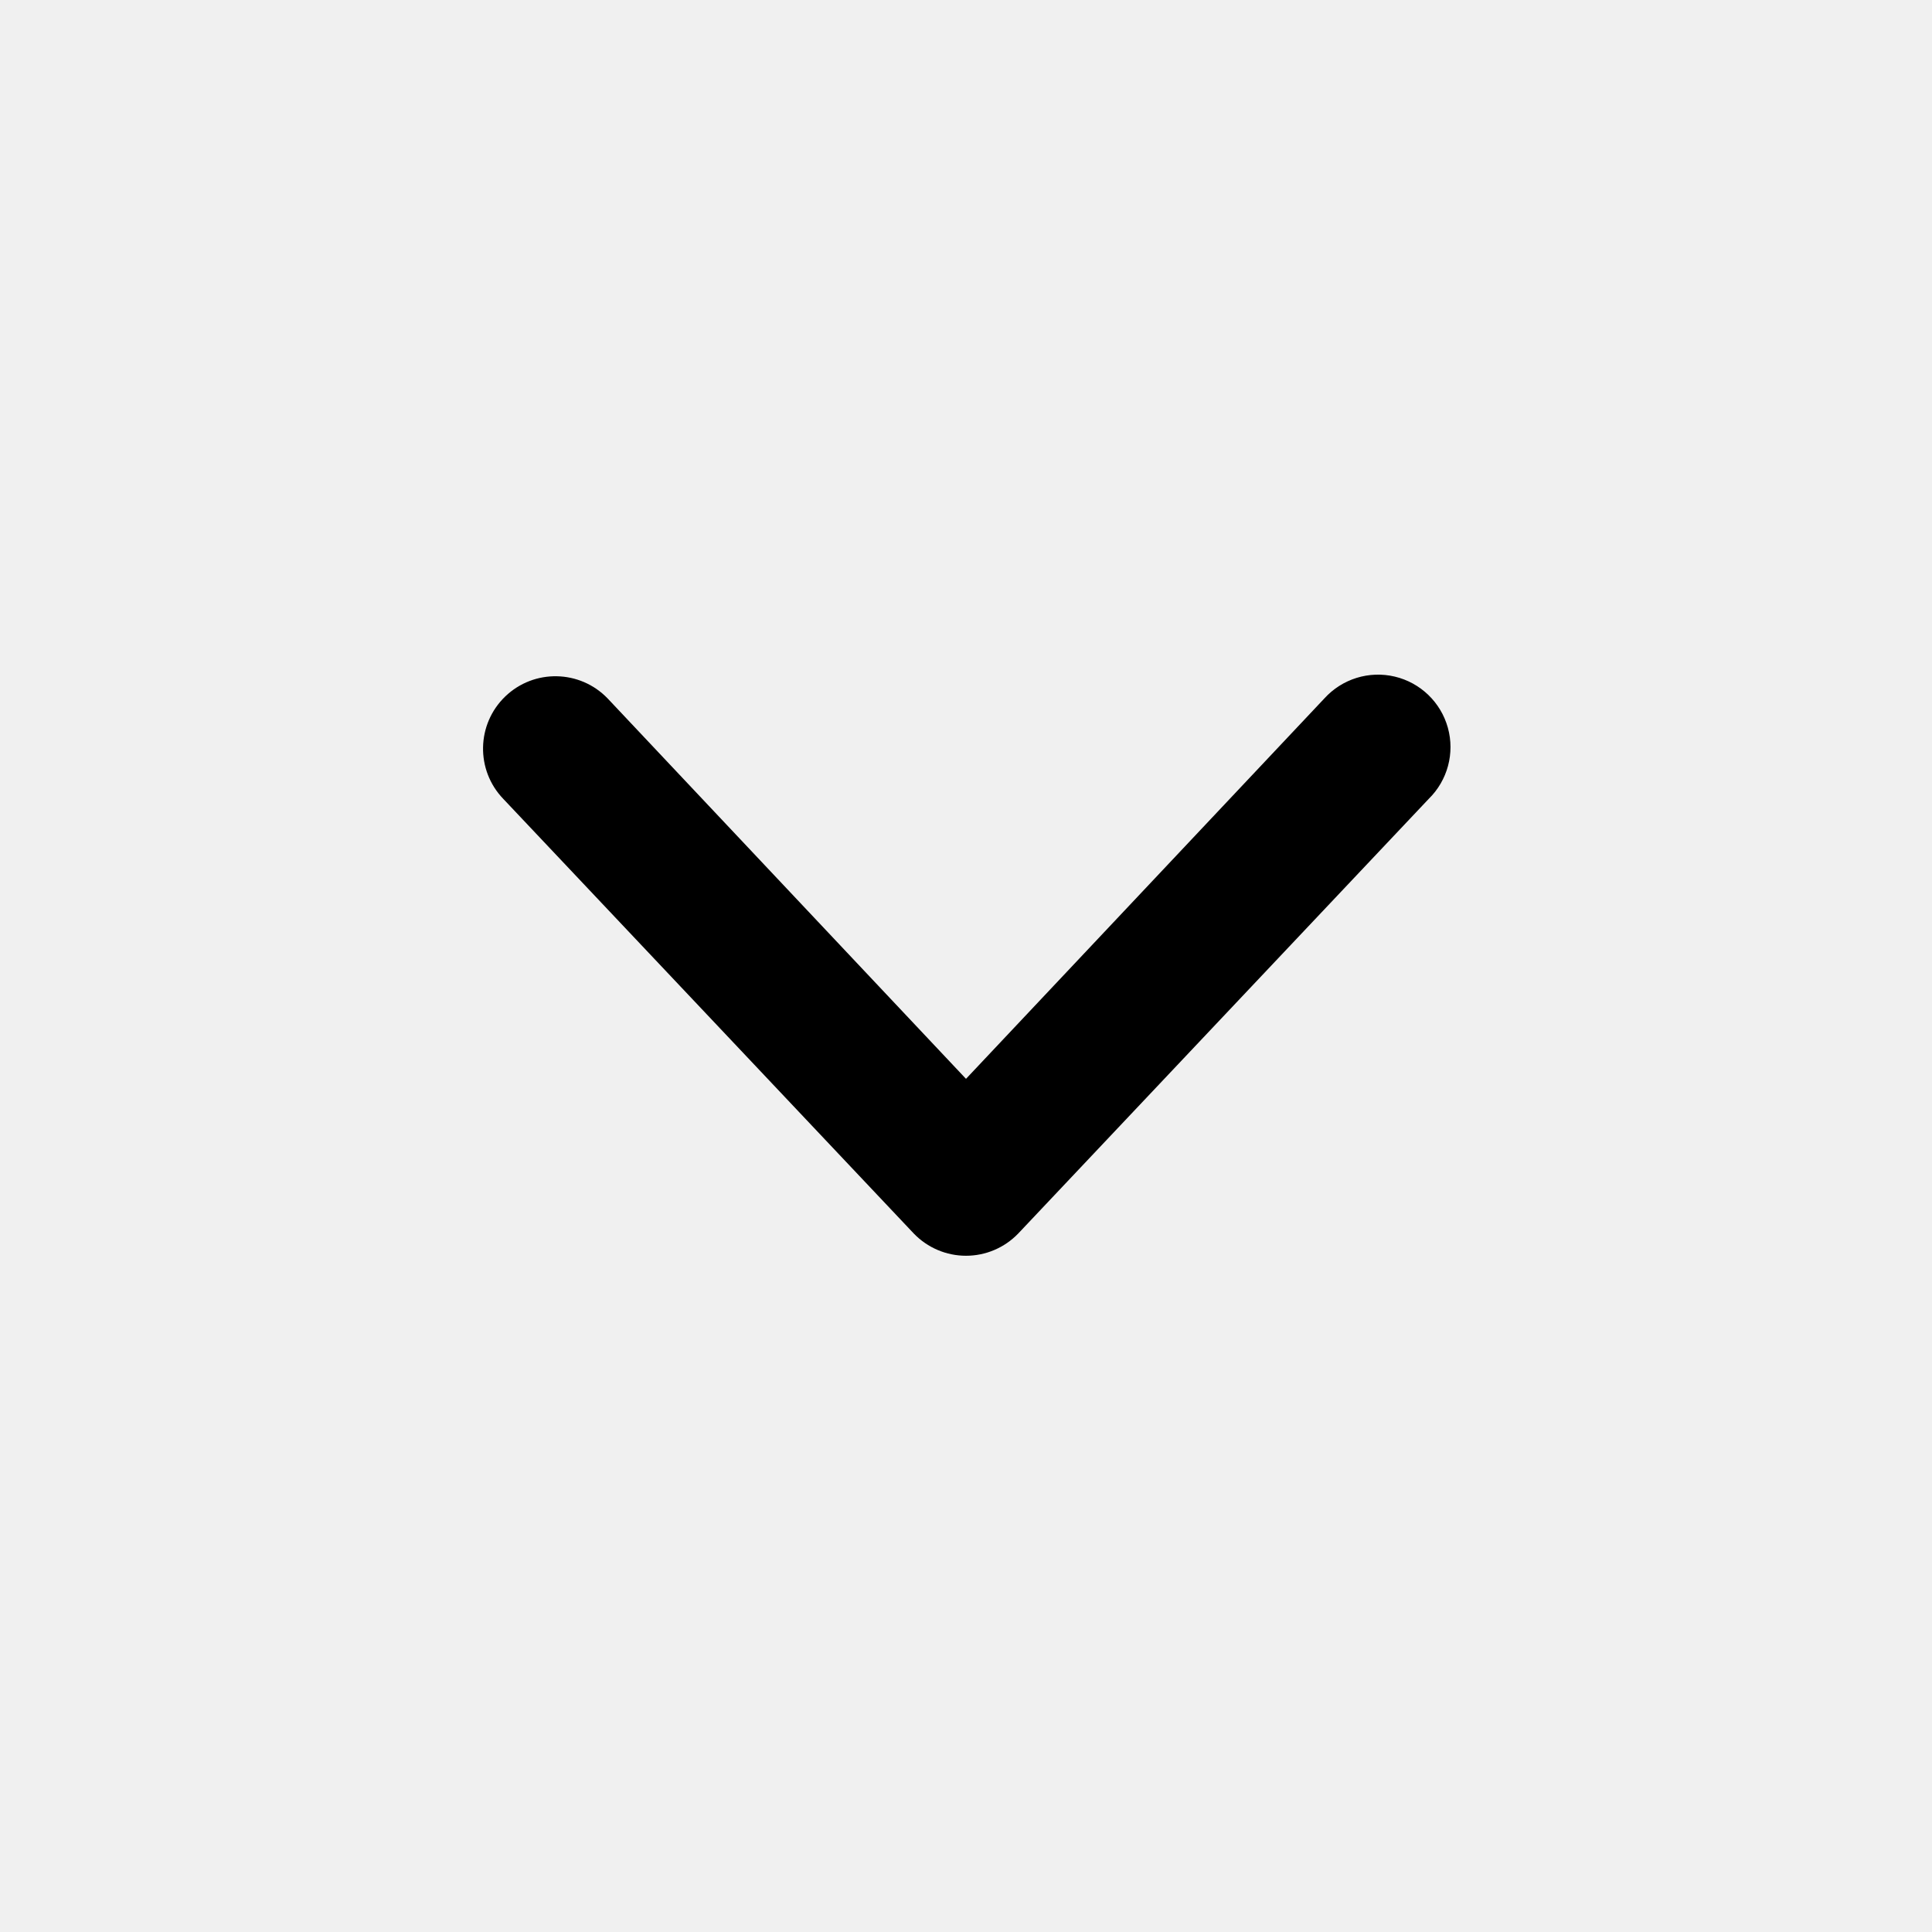
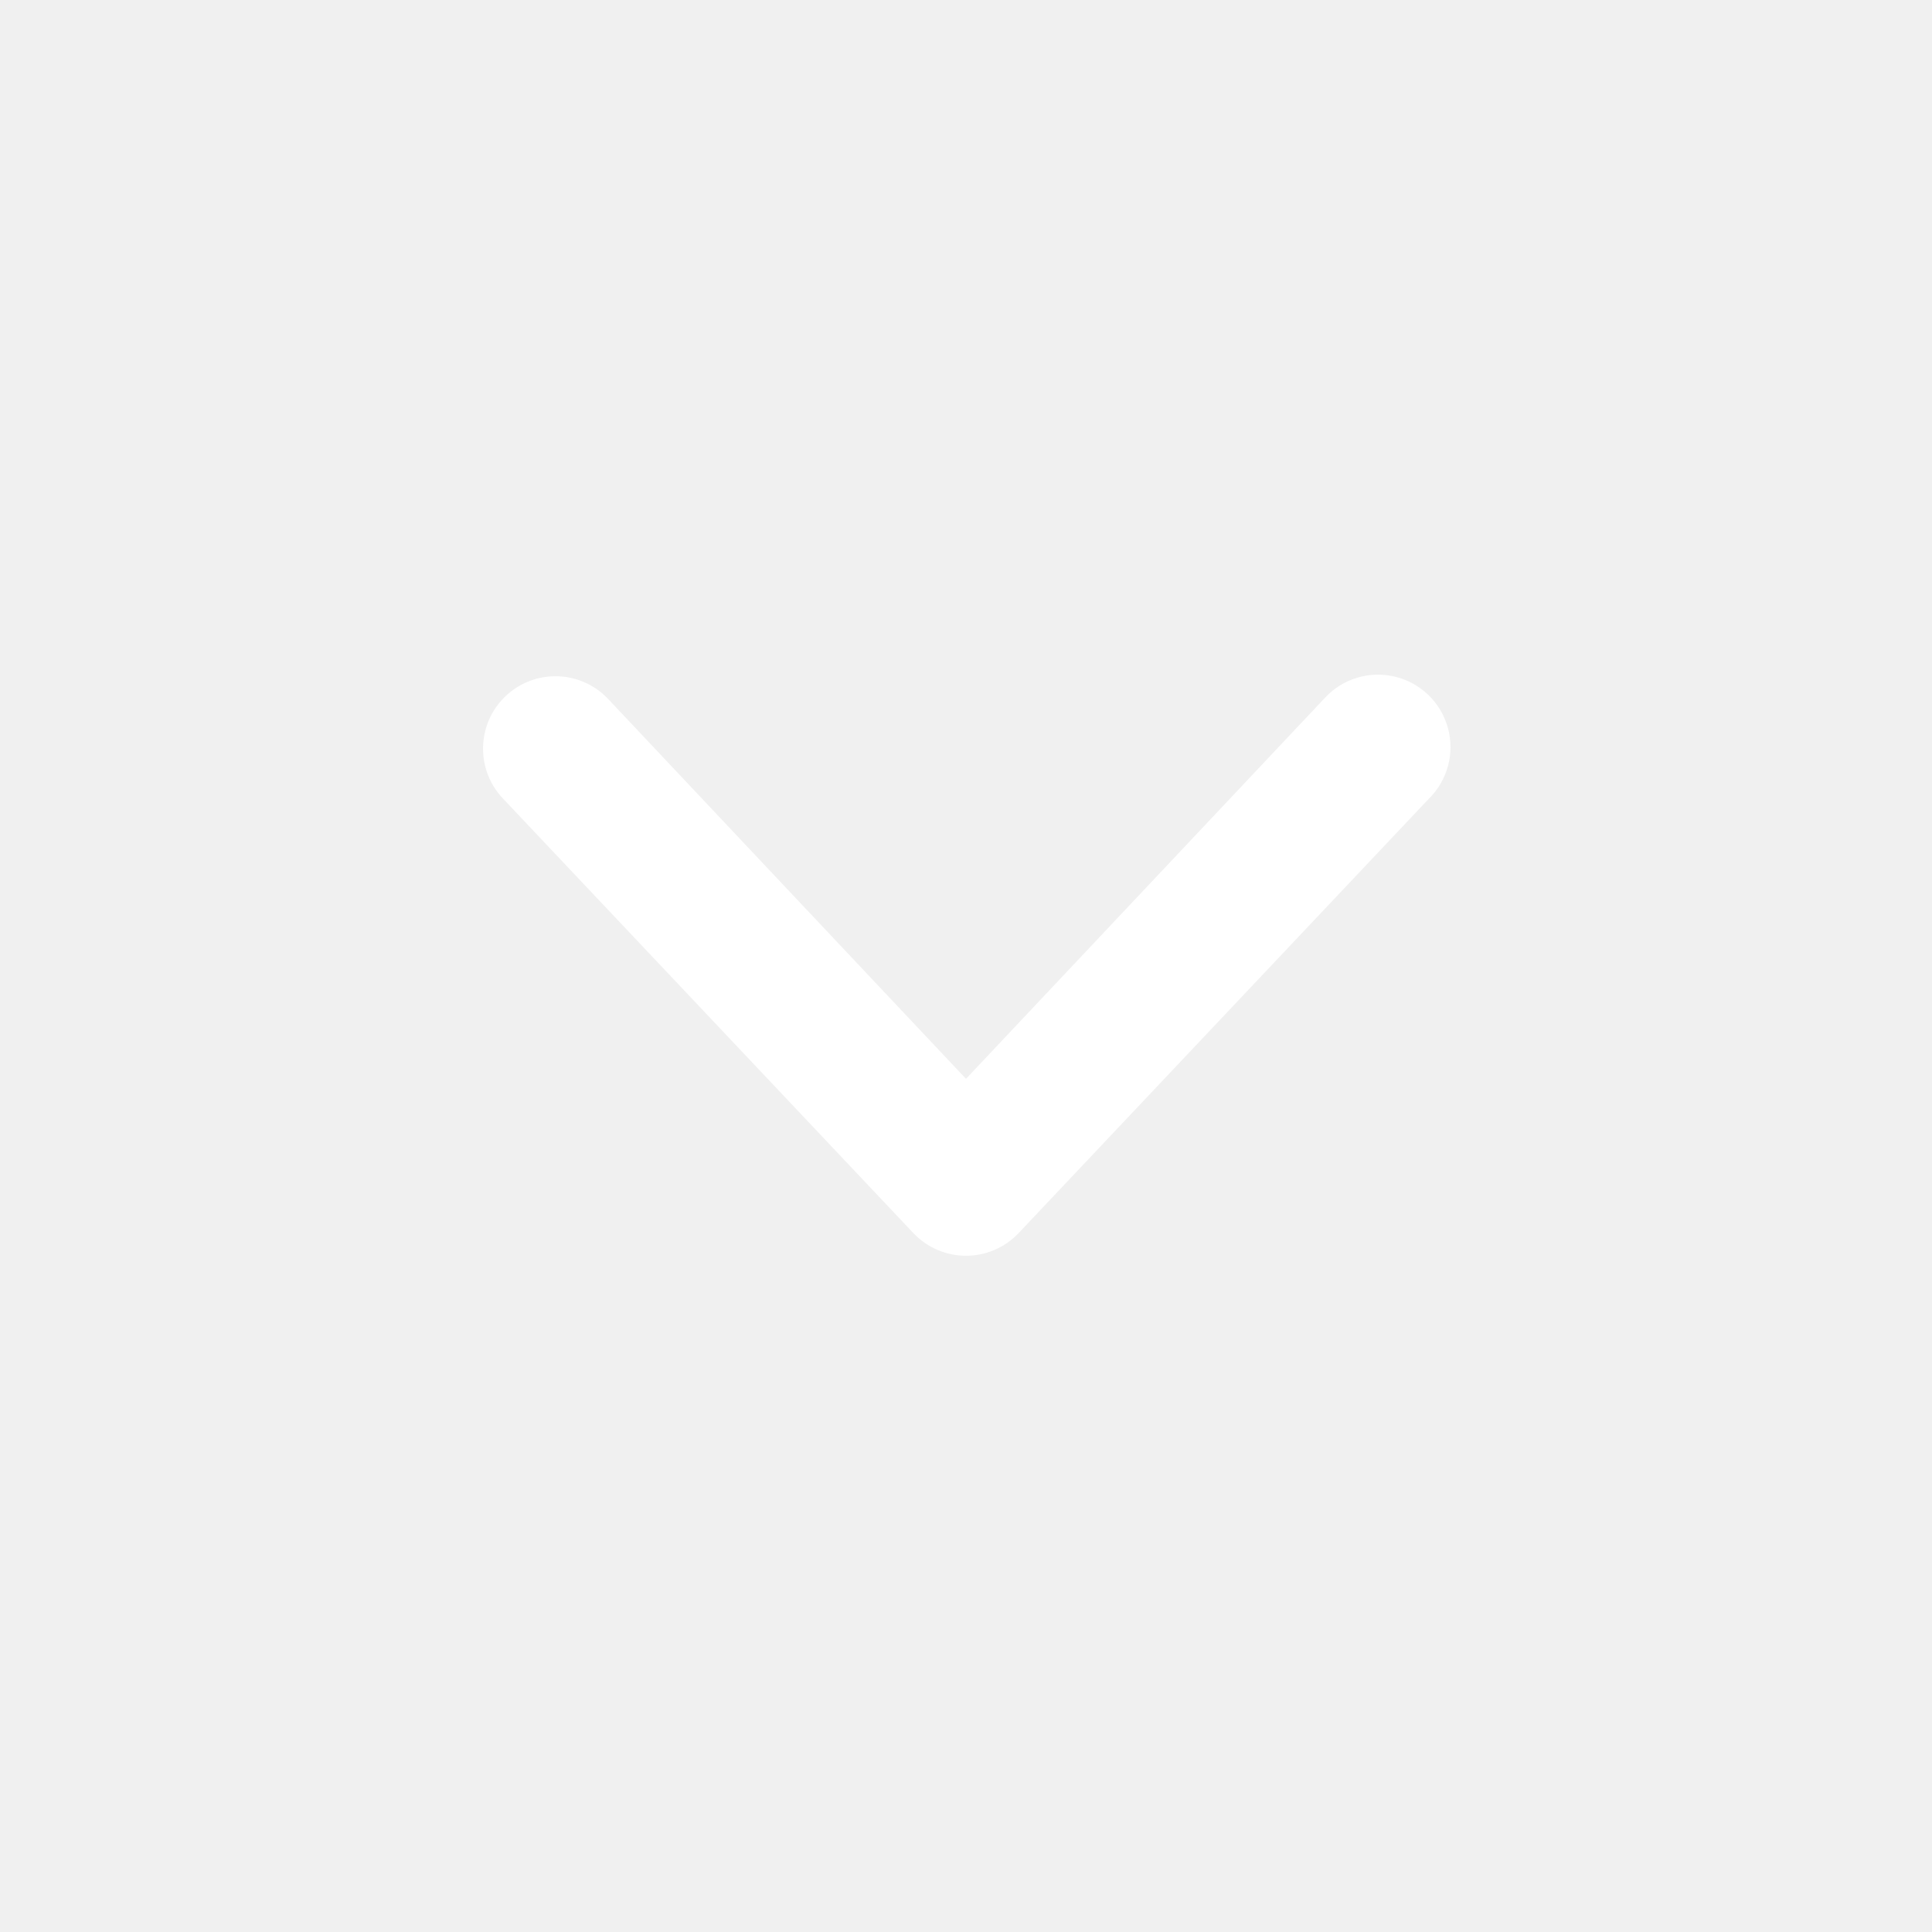
- <svg xmlns="http://www.w3.org/2000/svg" viewBox="0 0 20 20" fill="currentColor" class="w-5 h-5">
+ <svg xmlns="http://www.w3.org/2000/svg" viewBox="0 0 20 20" fill="#ffffff" class="w-5 h-5">
  <path fill-rule="evenodd" d="M5.23 7.21a.75.75 0 011.06.02L10 11.168l3.71-3.938a.75.75 0 111.08 1.04l-4.25 4.5a.75.75 0 01-1.08 0l-4.25-4.5a.75.75 0 01.02-1.06z" clip-rule="evenodd" />
</svg>
